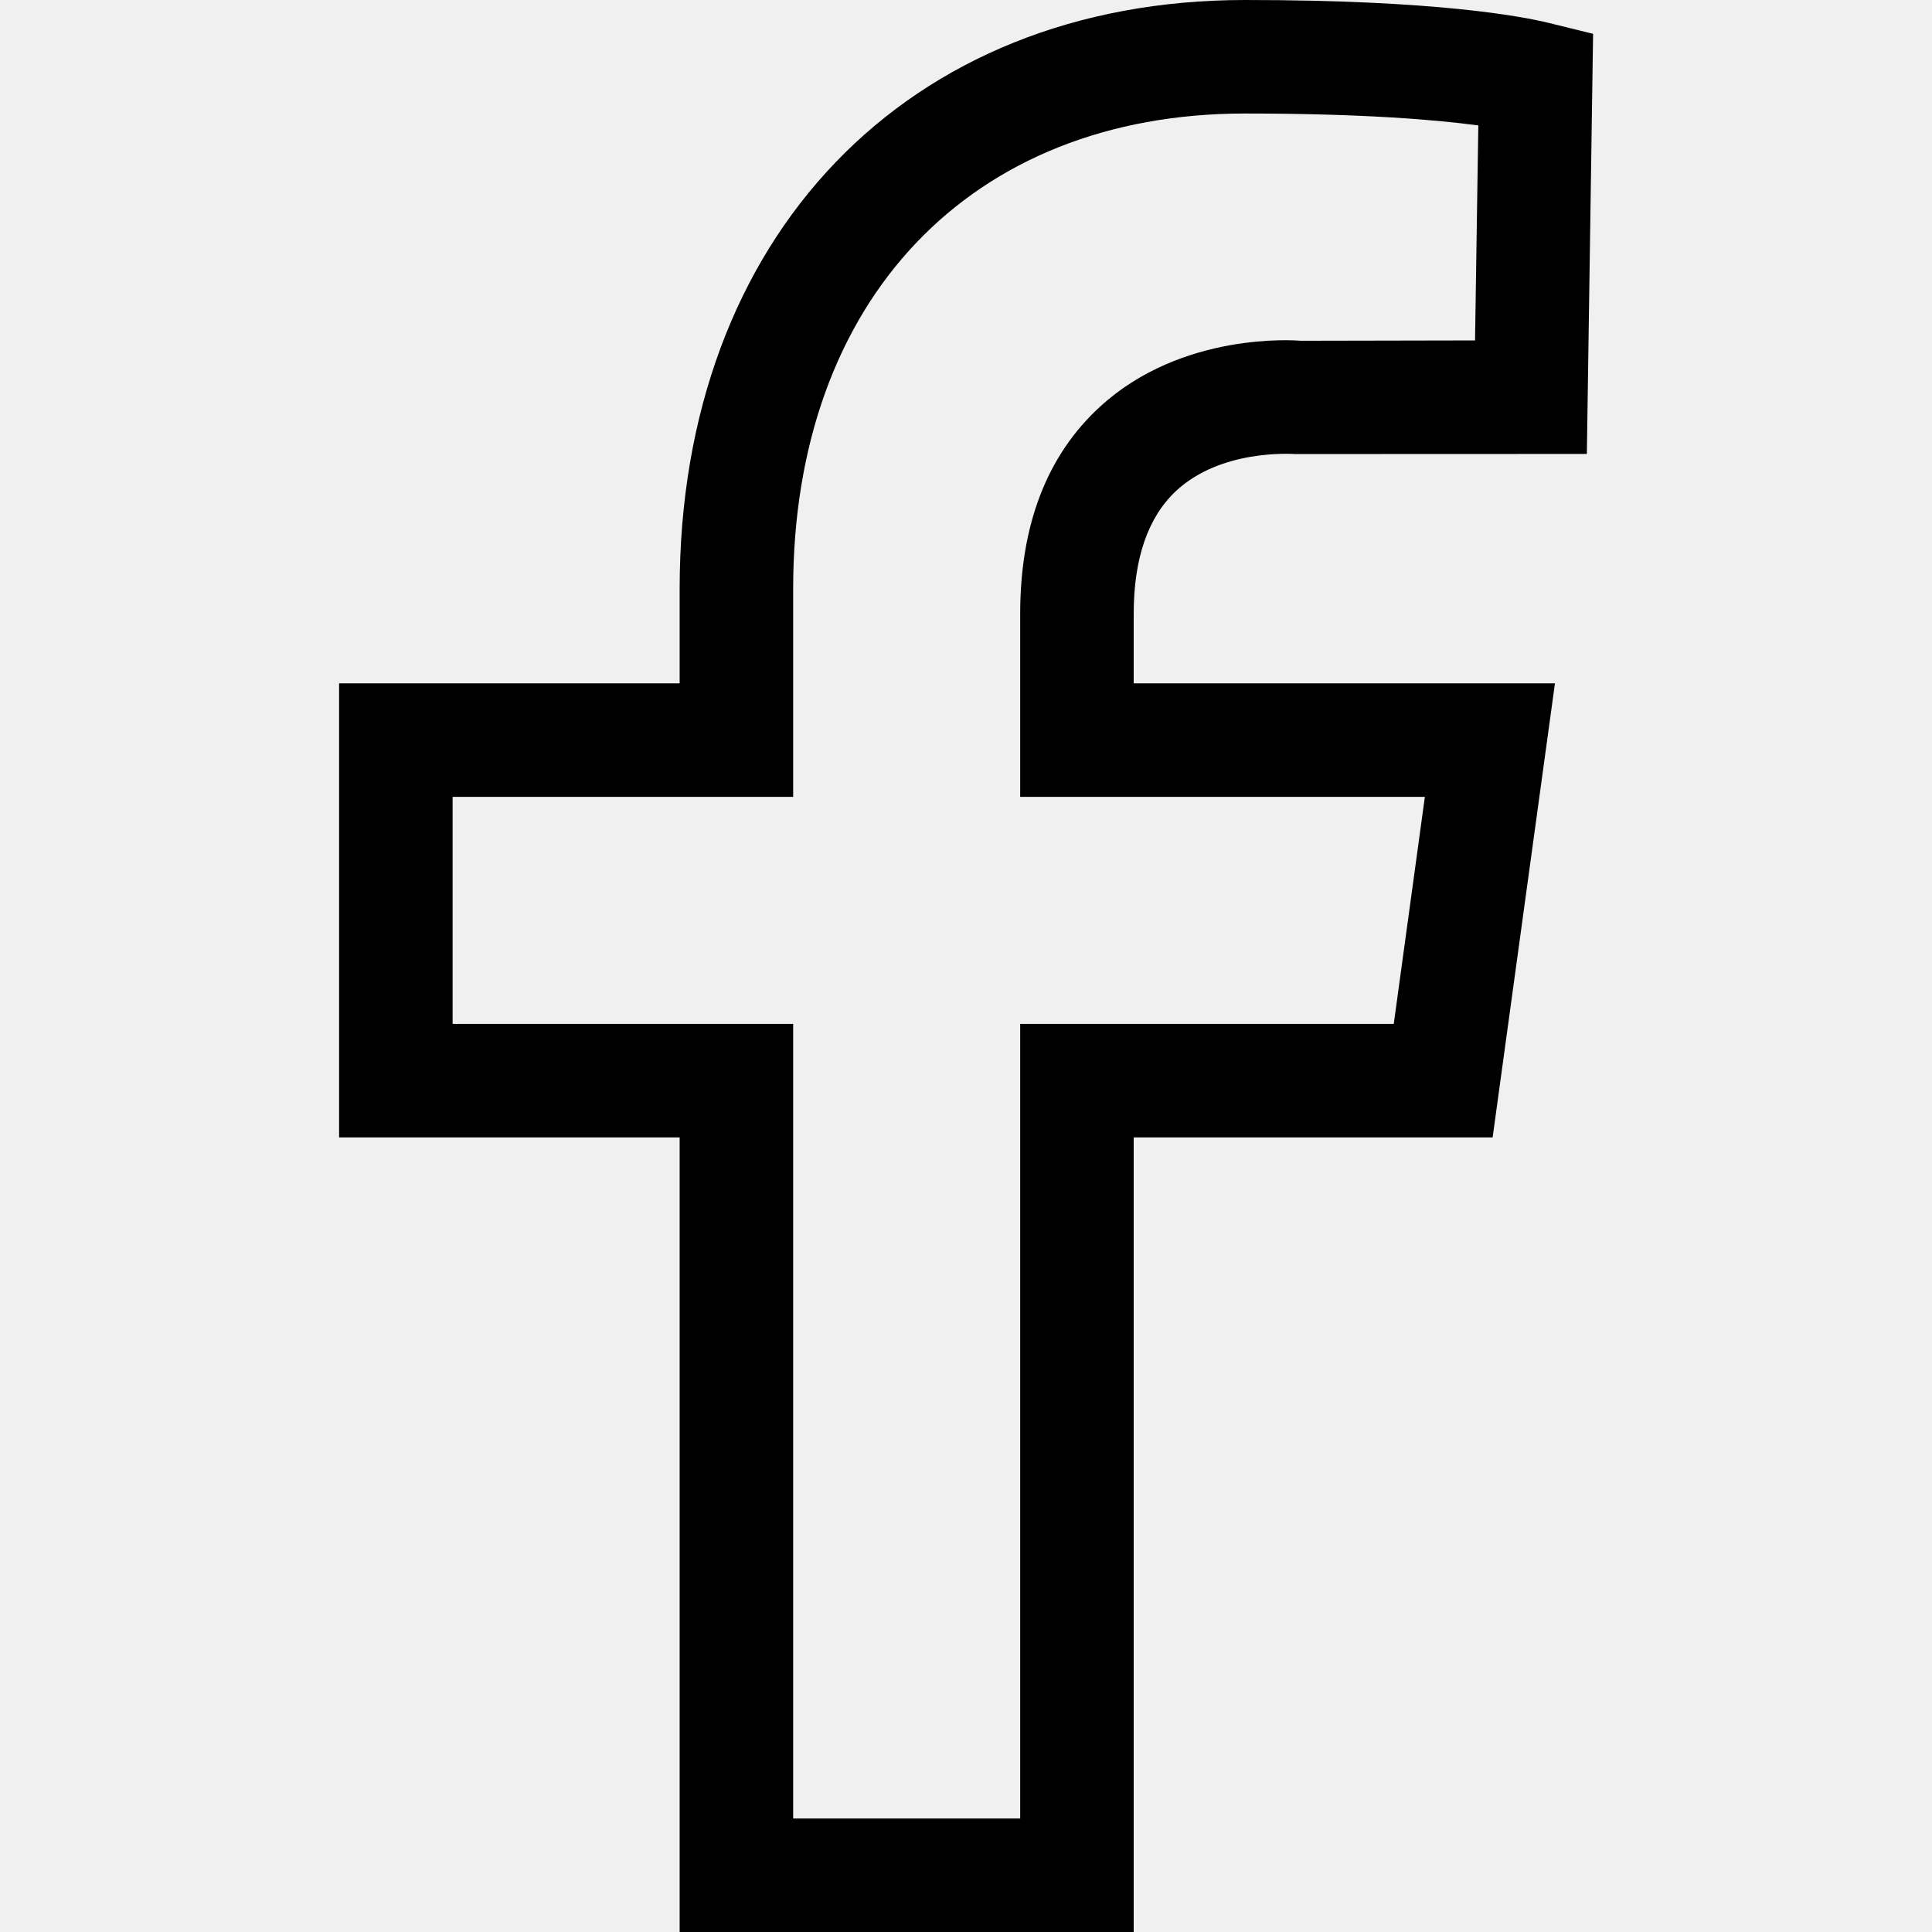
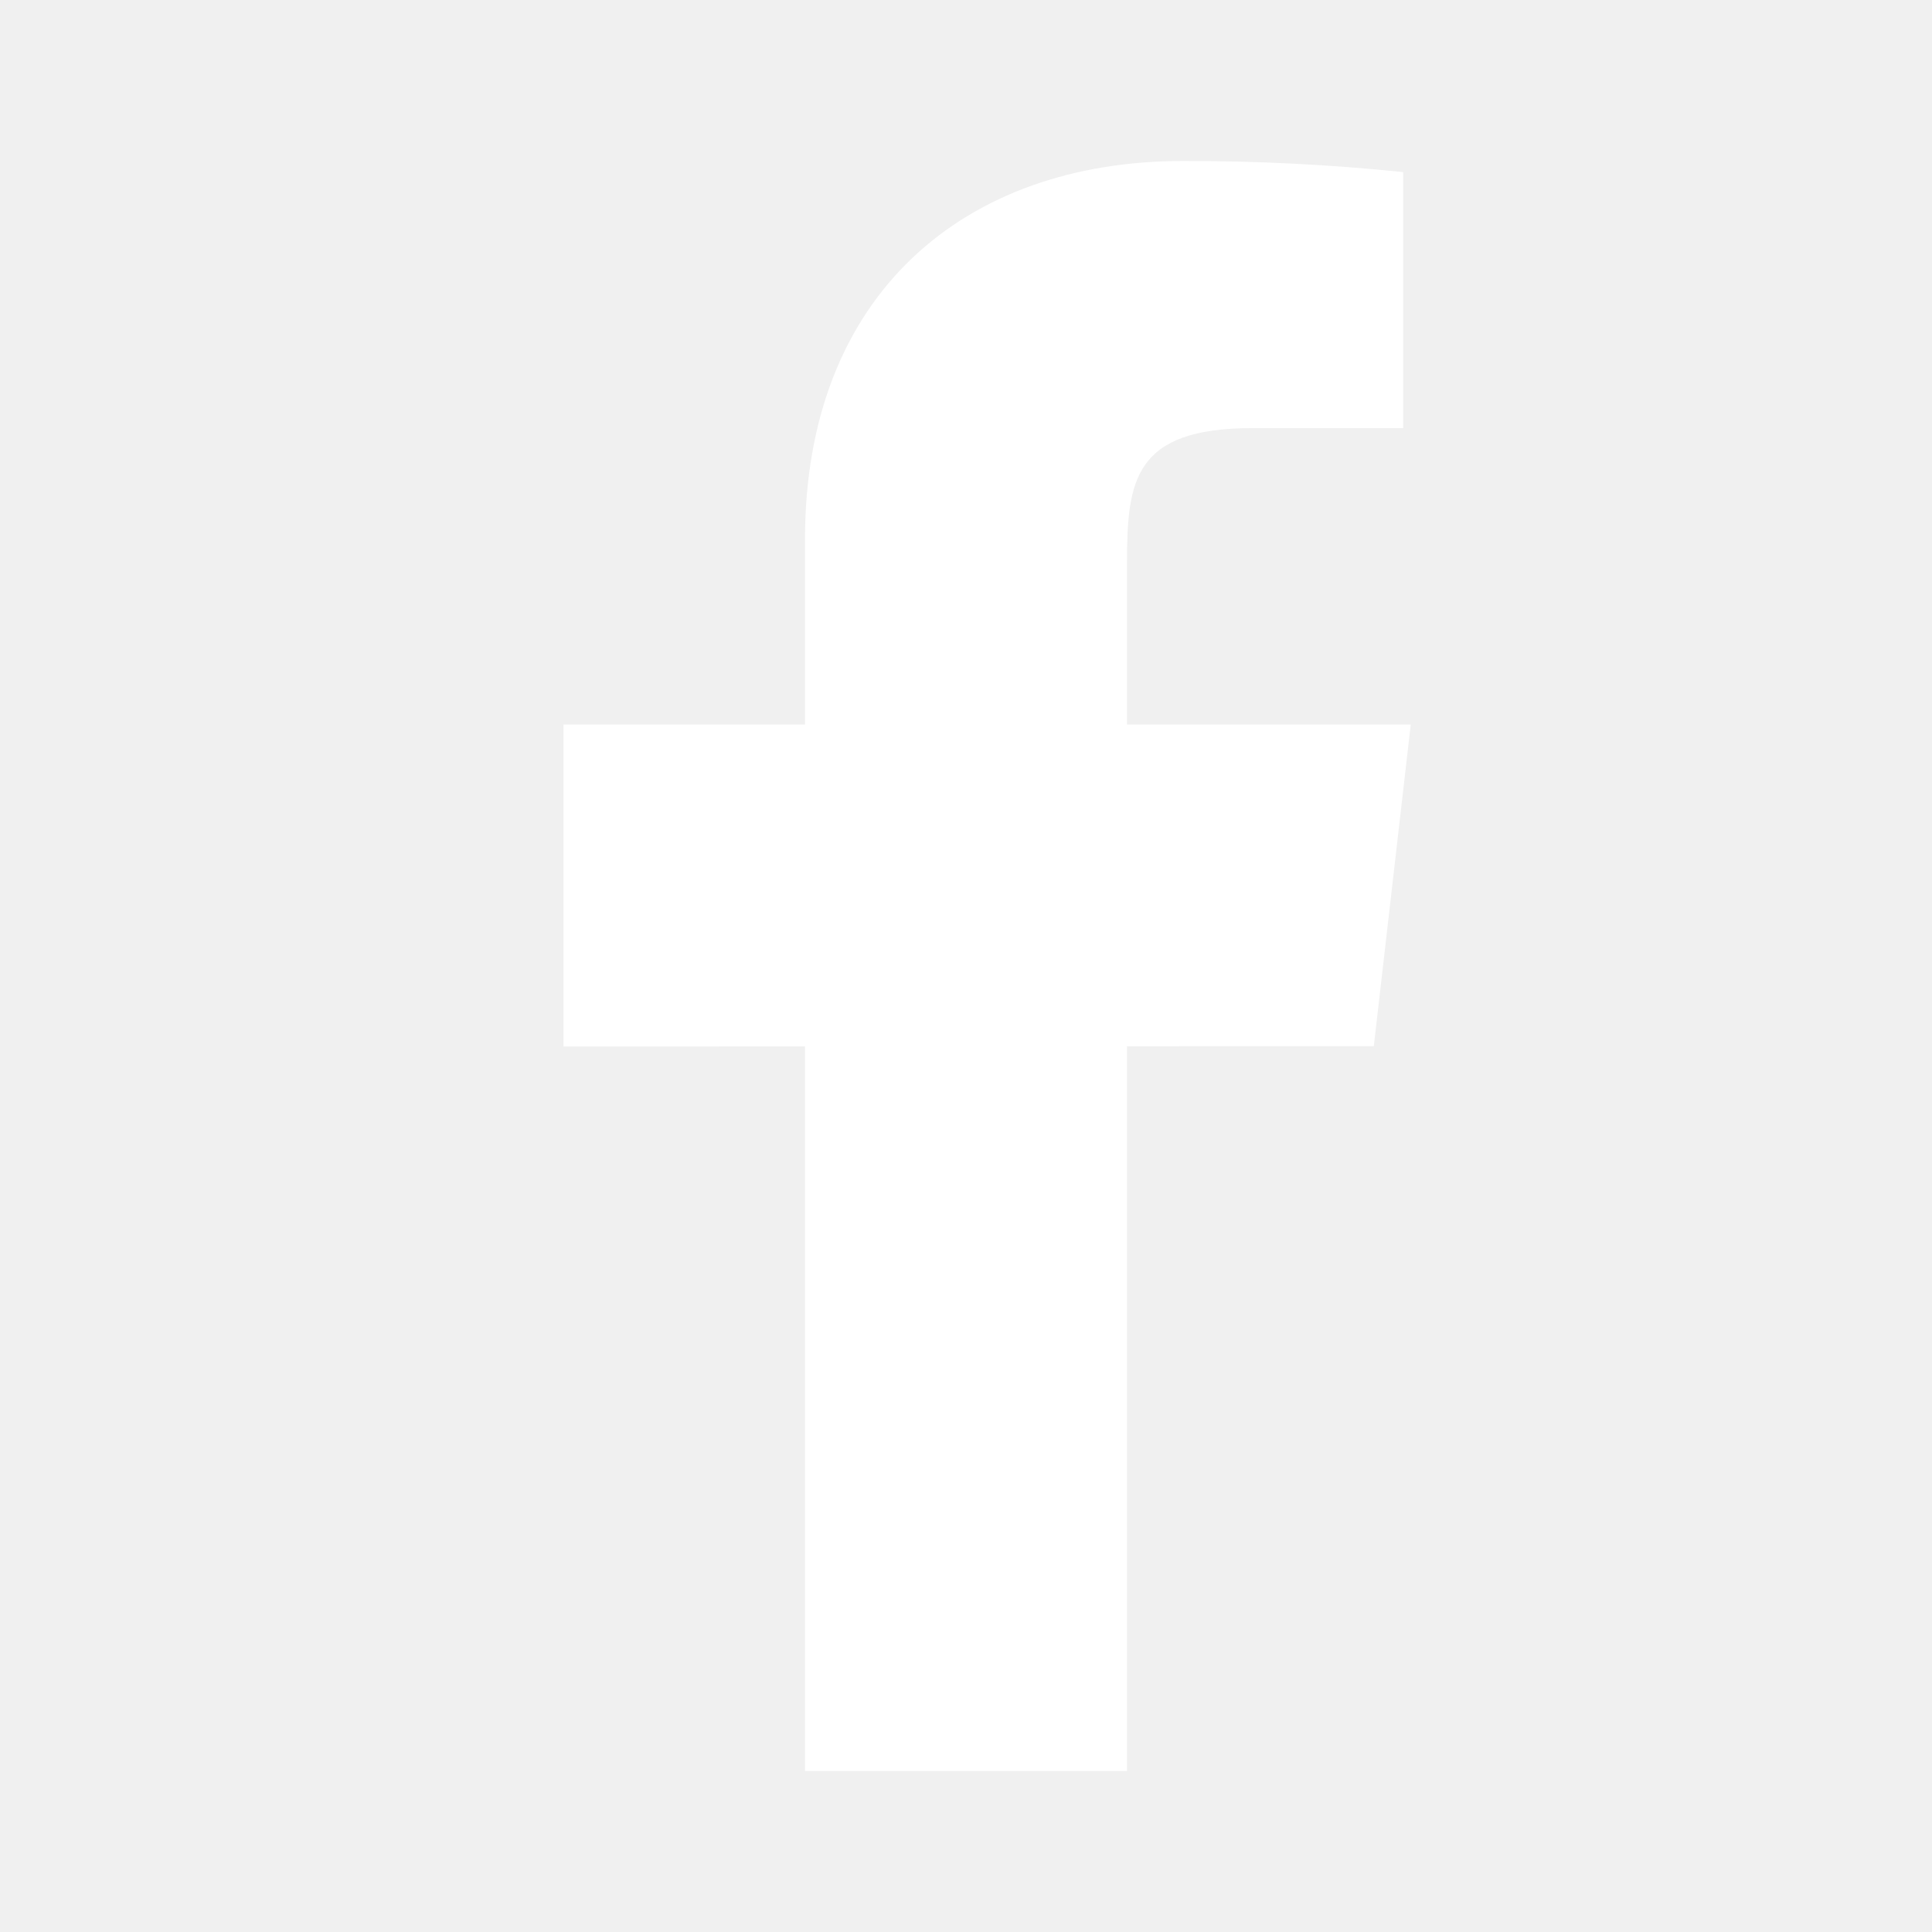
- <svg xmlns="http://www.w3.org/2000/svg" fill="#000000" width="800px" height="800px" viewBox="0 0 1920 1920">
-   <path d="m1416.013 791.915-30.91 225.617h-371.252v789.66H788.234v-789.66H449.808V791.915h338.426V585.137c0-286.871 176.207-472.329 449.09-472.329 116.87 0 189.744 6.205 231.822 11.845l-3.272 213.66-173.5.338c-4.737-.451-117.771-9.25-199.332 65.655-52.568 48.169-79.191 117.433-79.191 205.65v181.96h402.162Zm-247.276-304.018c44.446-41.401 113.71-36.889 118.787-36.663l289.467-.113 6.204-417.504-43.544-10.717C1511.675 16.02 1426.053 0 1237.324 0 901.268 0 675.425 235.206 675.425 585.137v93.97H337v451.234h338.425V1920h451.234v-789.66h356.7l61.932-451.233H1126.66v-69.152c0-54.937 14.214-96 42.078-122.058Z" fill-rule="evenodd" />
+ <svg xmlns="http://www.w3.org/2000/svg" fill="#FFFFFF" viewBox="0 0 24 24" width="24px" height="24px">
+   <path d="M17.525,9H14V7c0-1.032,0.084-1.682,1.563-1.682h1.868v-3.18C16.522,2.044,15.608,1.998,14.693,2C11.98,2,10,3.657,10,6.699V9H7v4l3-0.001V22h4v-9.003l3.066-0.001L17.525,9z" />
</svg>
